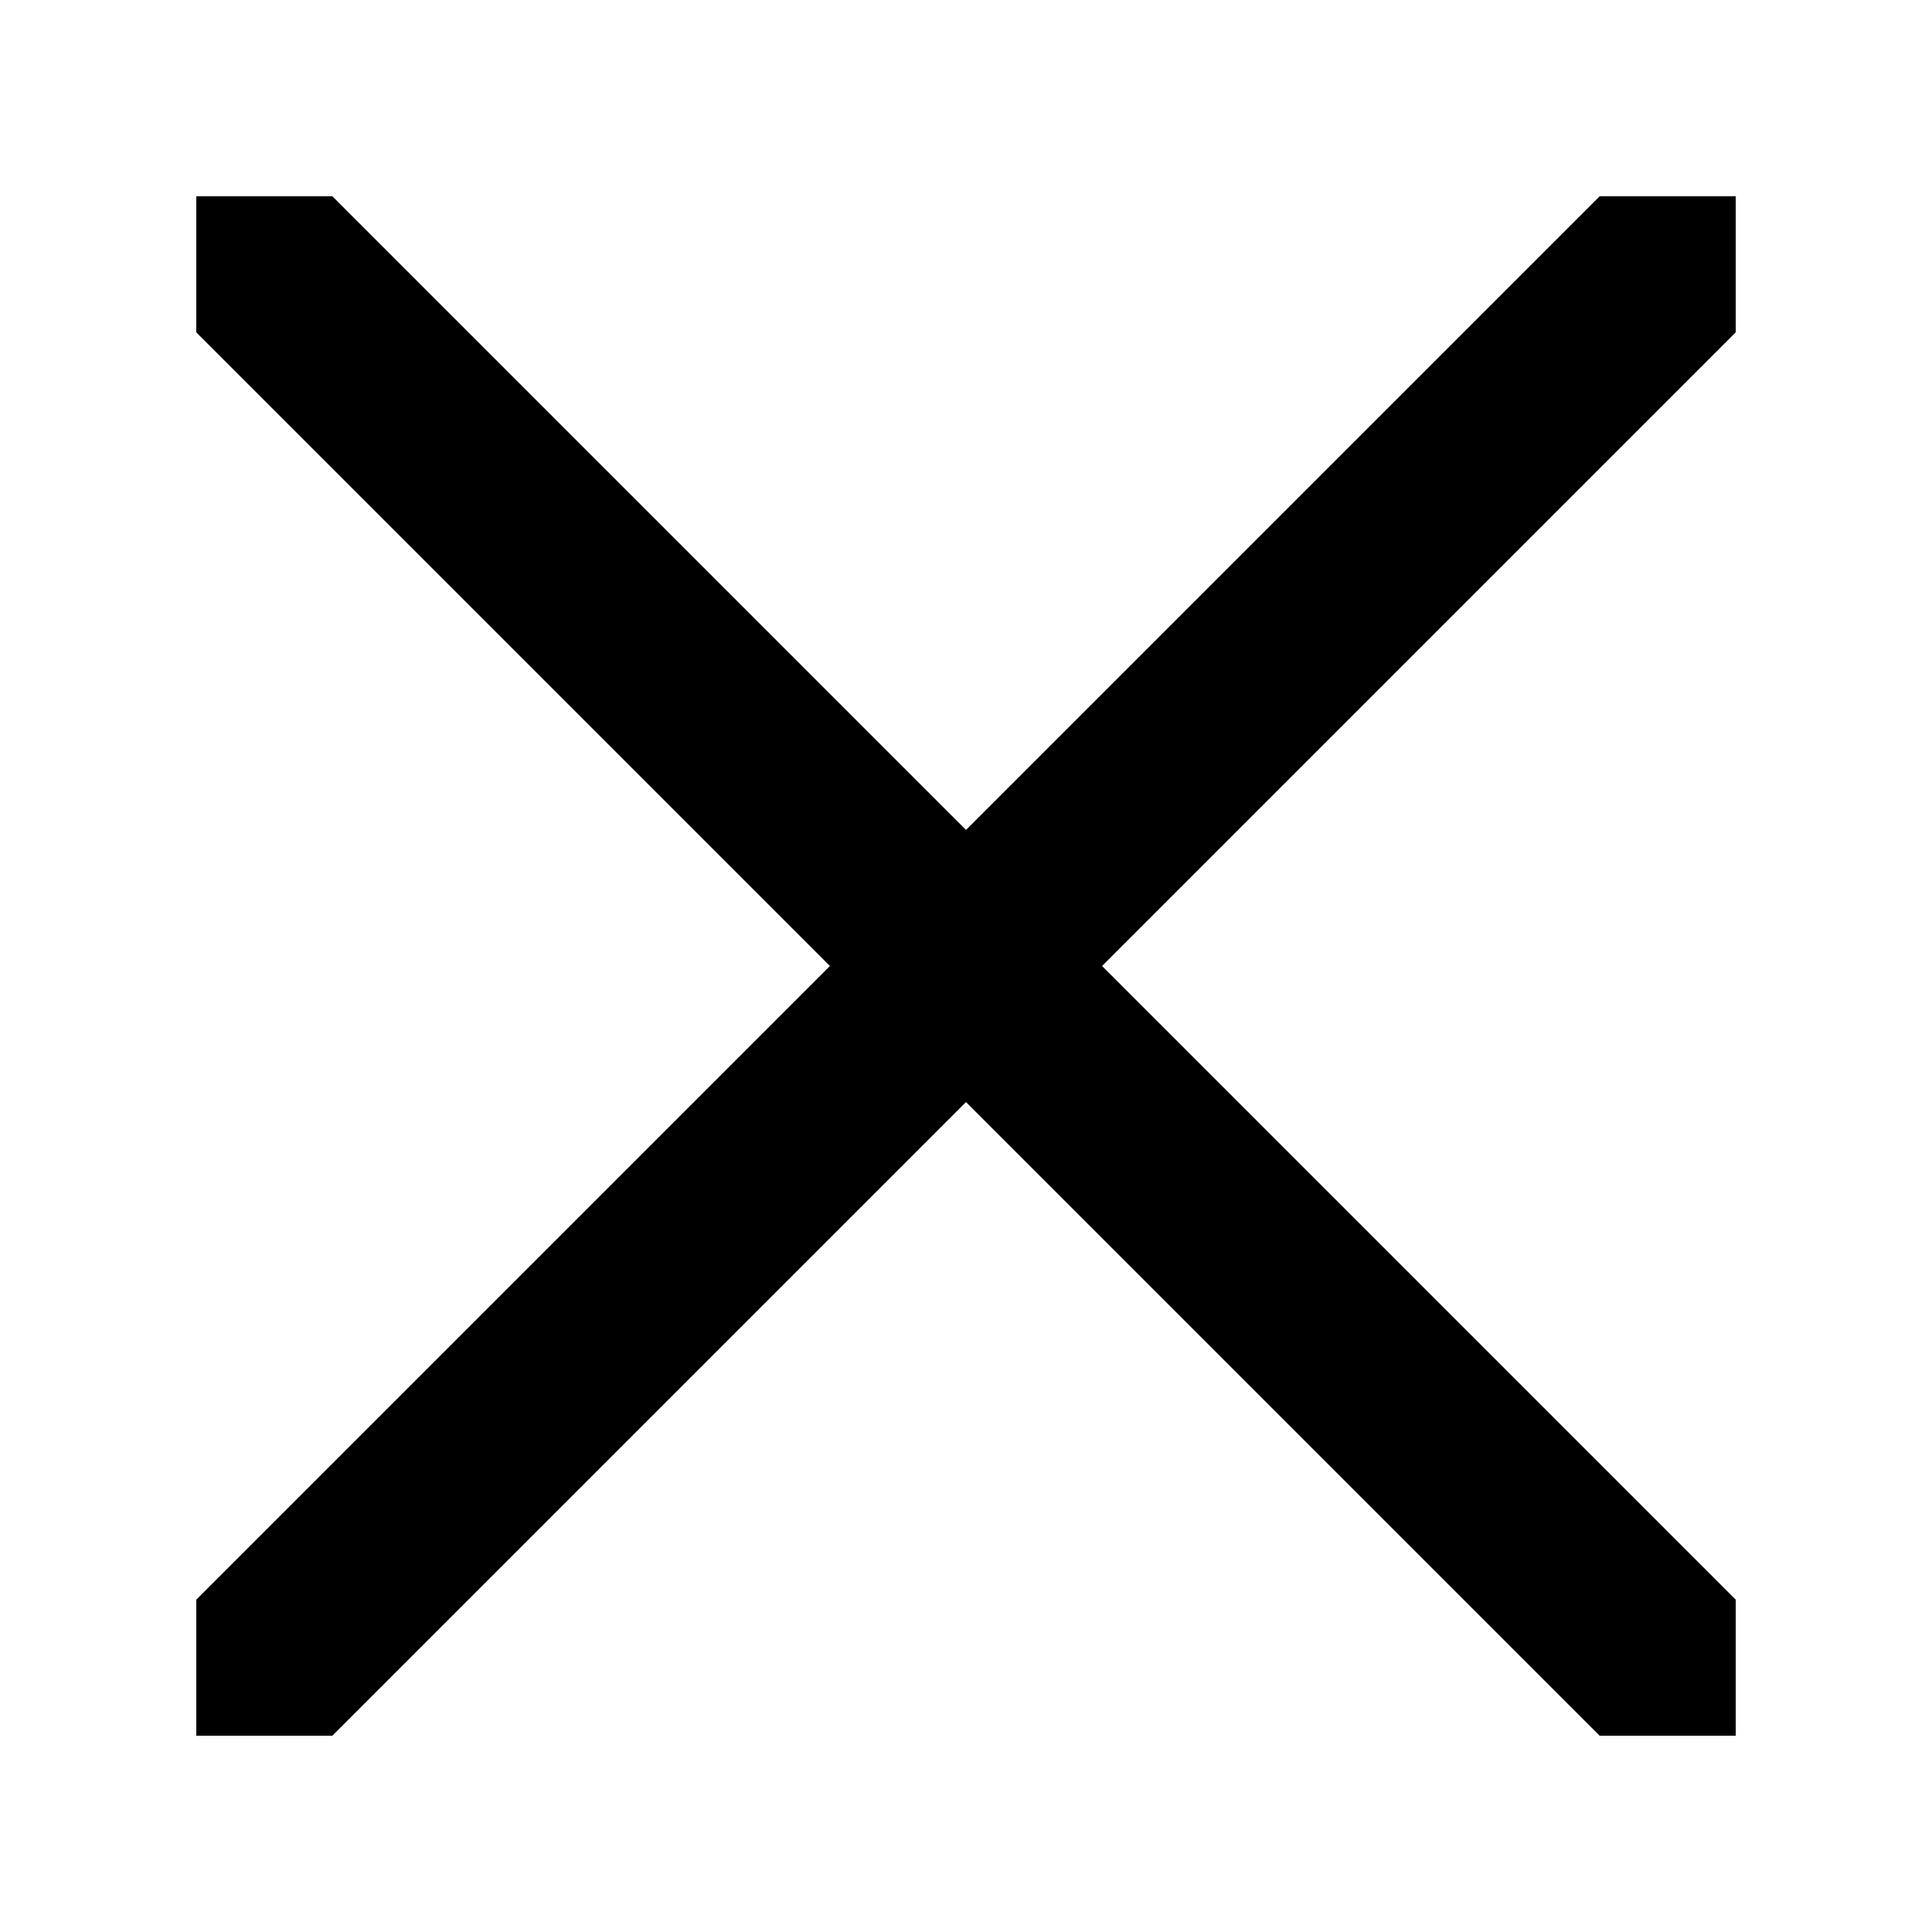
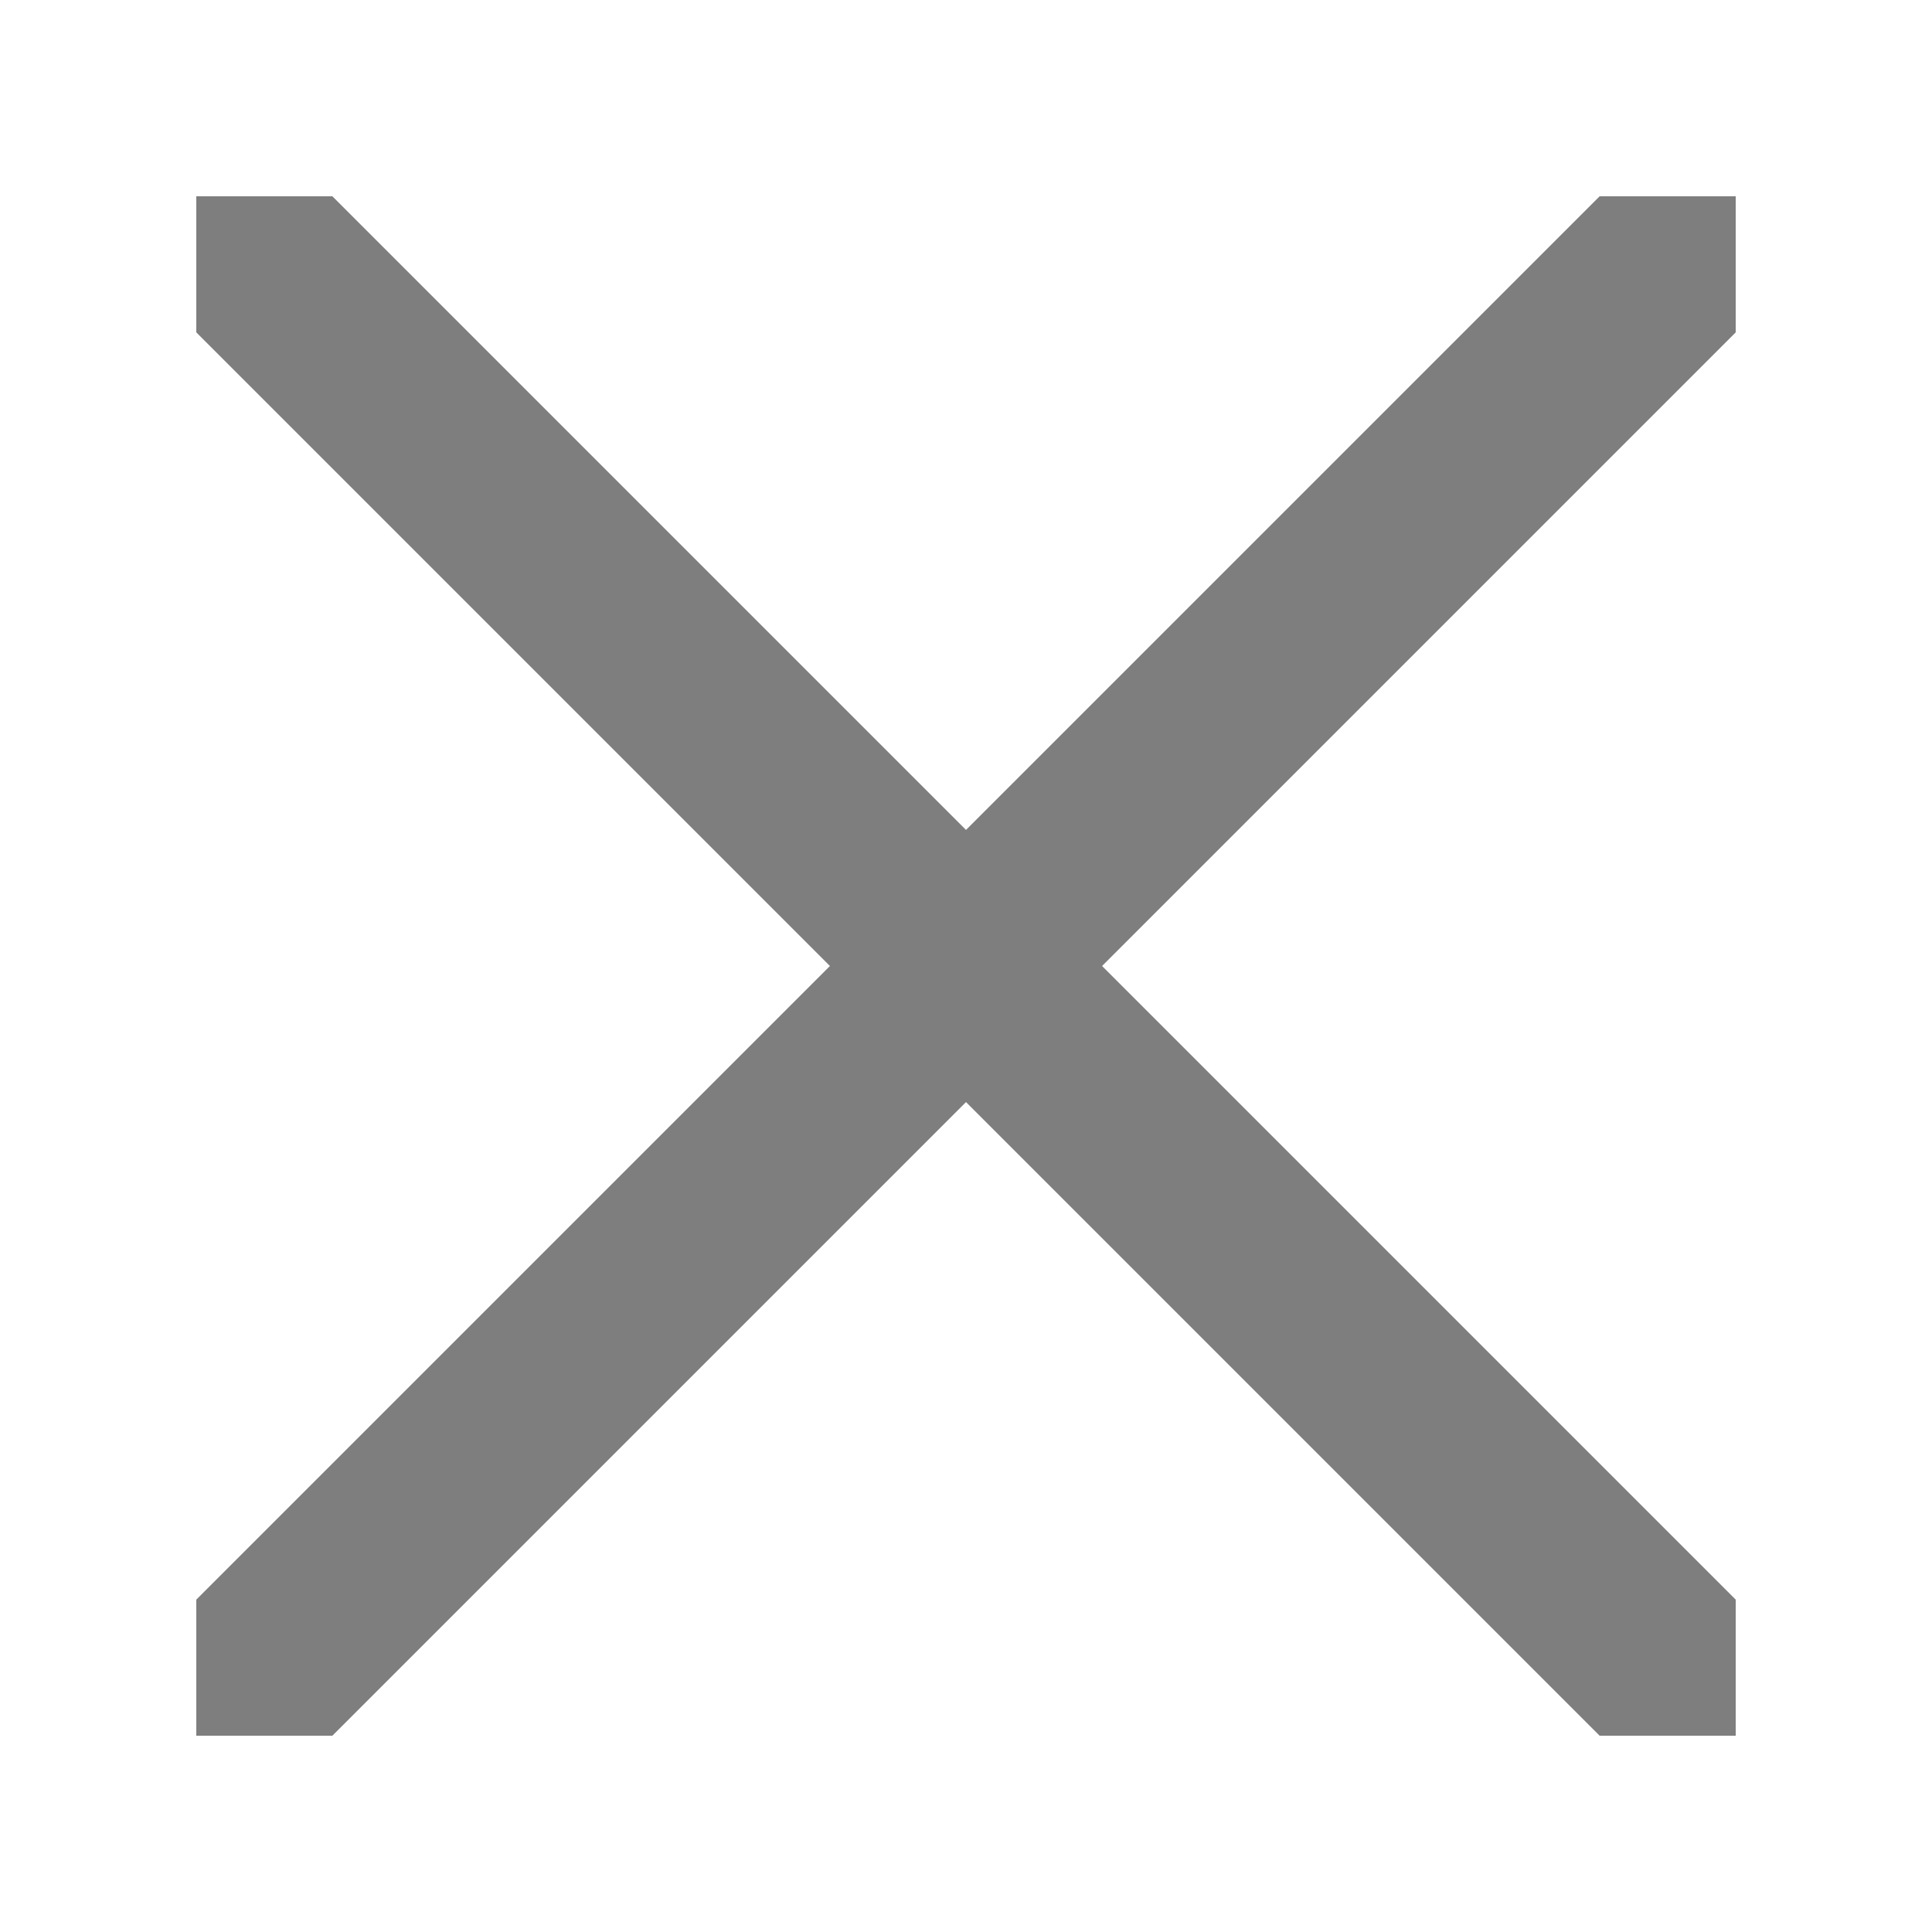
<svg xmlns="http://www.w3.org/2000/svg" width="240" height="240" viewBox="0 0 240 240" overflow="visible" version="1.1">
-   <path d="M136.903,120 L215.616,198.713 L215.616,215.616 L198.713,215.616 L120,136.903 L41.287,215.616 L24.384,215.616 L24.384,198.713 L103.097,120 L24.384,41.287 L24.384,24.384 L41.287,24.384 L120,103.097 L198.713,24.384 L215.616,24.384 L215.616,41.287 z" stroke="Black" stroke-width="0" fill="#000000" fill-opacity="1" />
+   <path d="M136.903,120 L215.616,198.713 L215.616,215.616 L198.713,215.616 L120,136.903 L41.287,215.616 L24.384,215.616 L24.384,198.713 L103.097,120 L24.384,41.287 L24.384,24.384 L41.287,24.384 L120,103.097 L198.713,24.384 L215.616,24.384 L215.616,41.287 z" stroke="Black" stroke-width="0" fill="#7E7E7E" fill-opacity="1" />
</svg>
